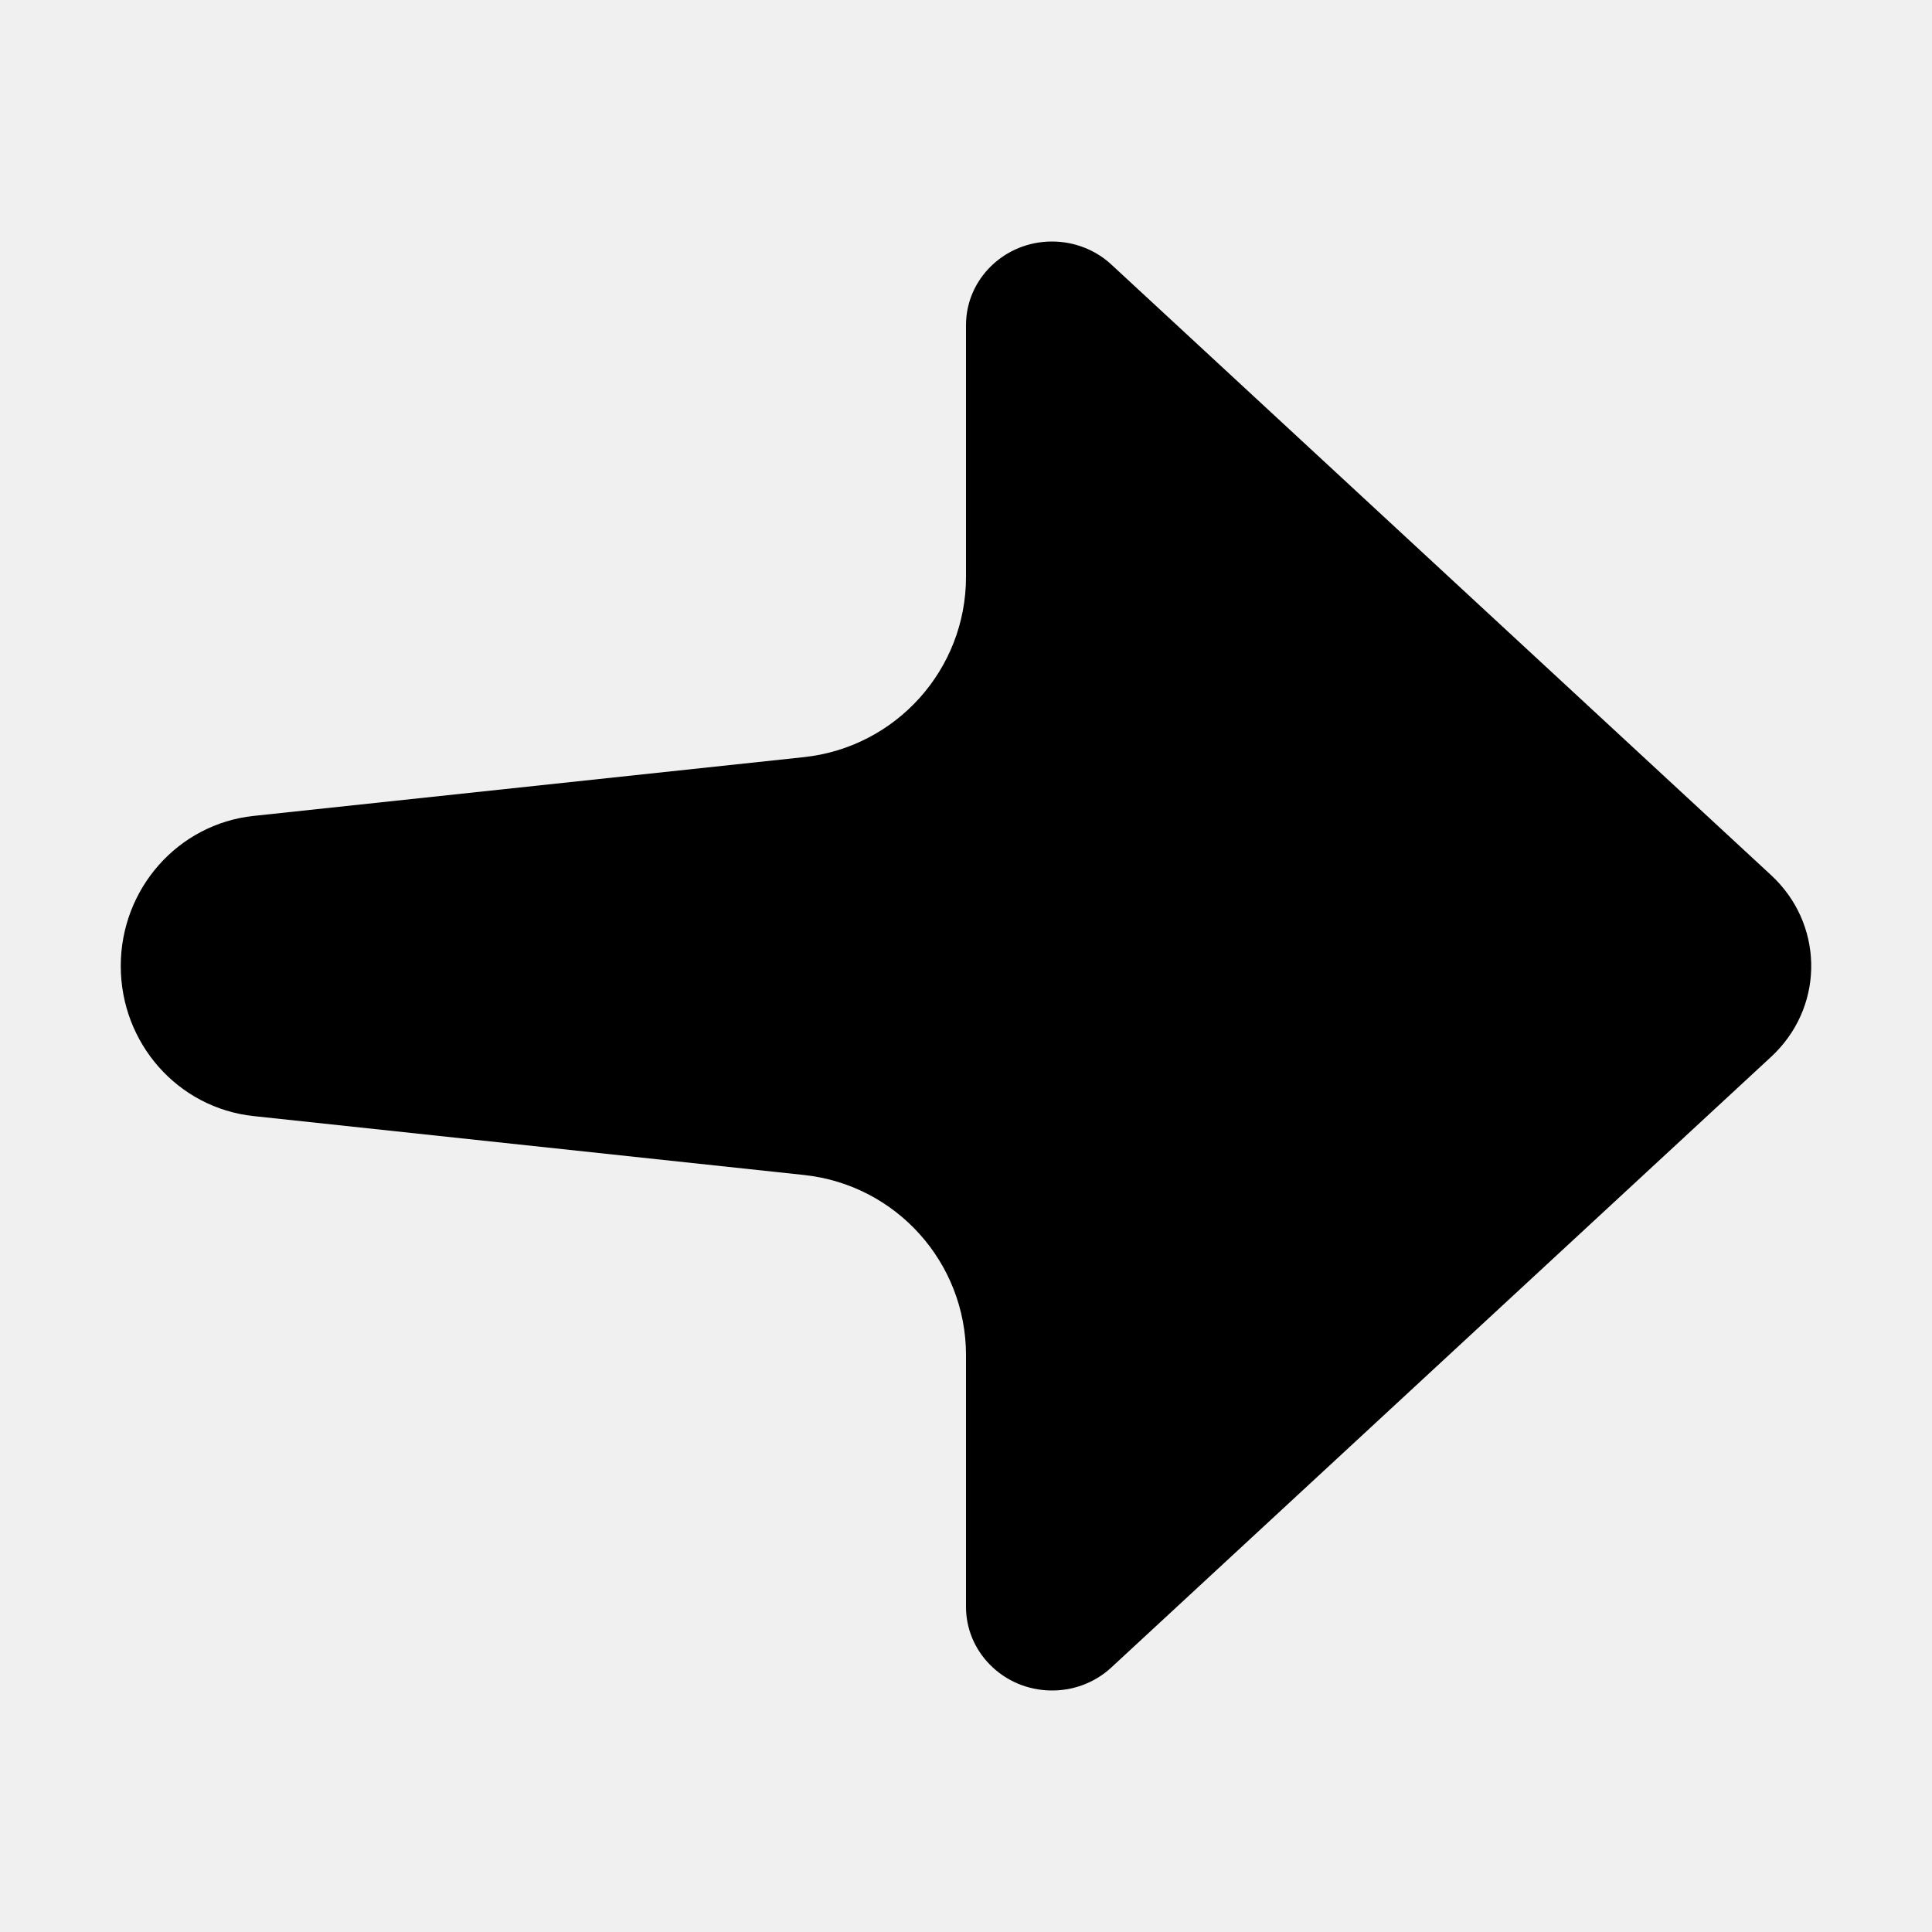
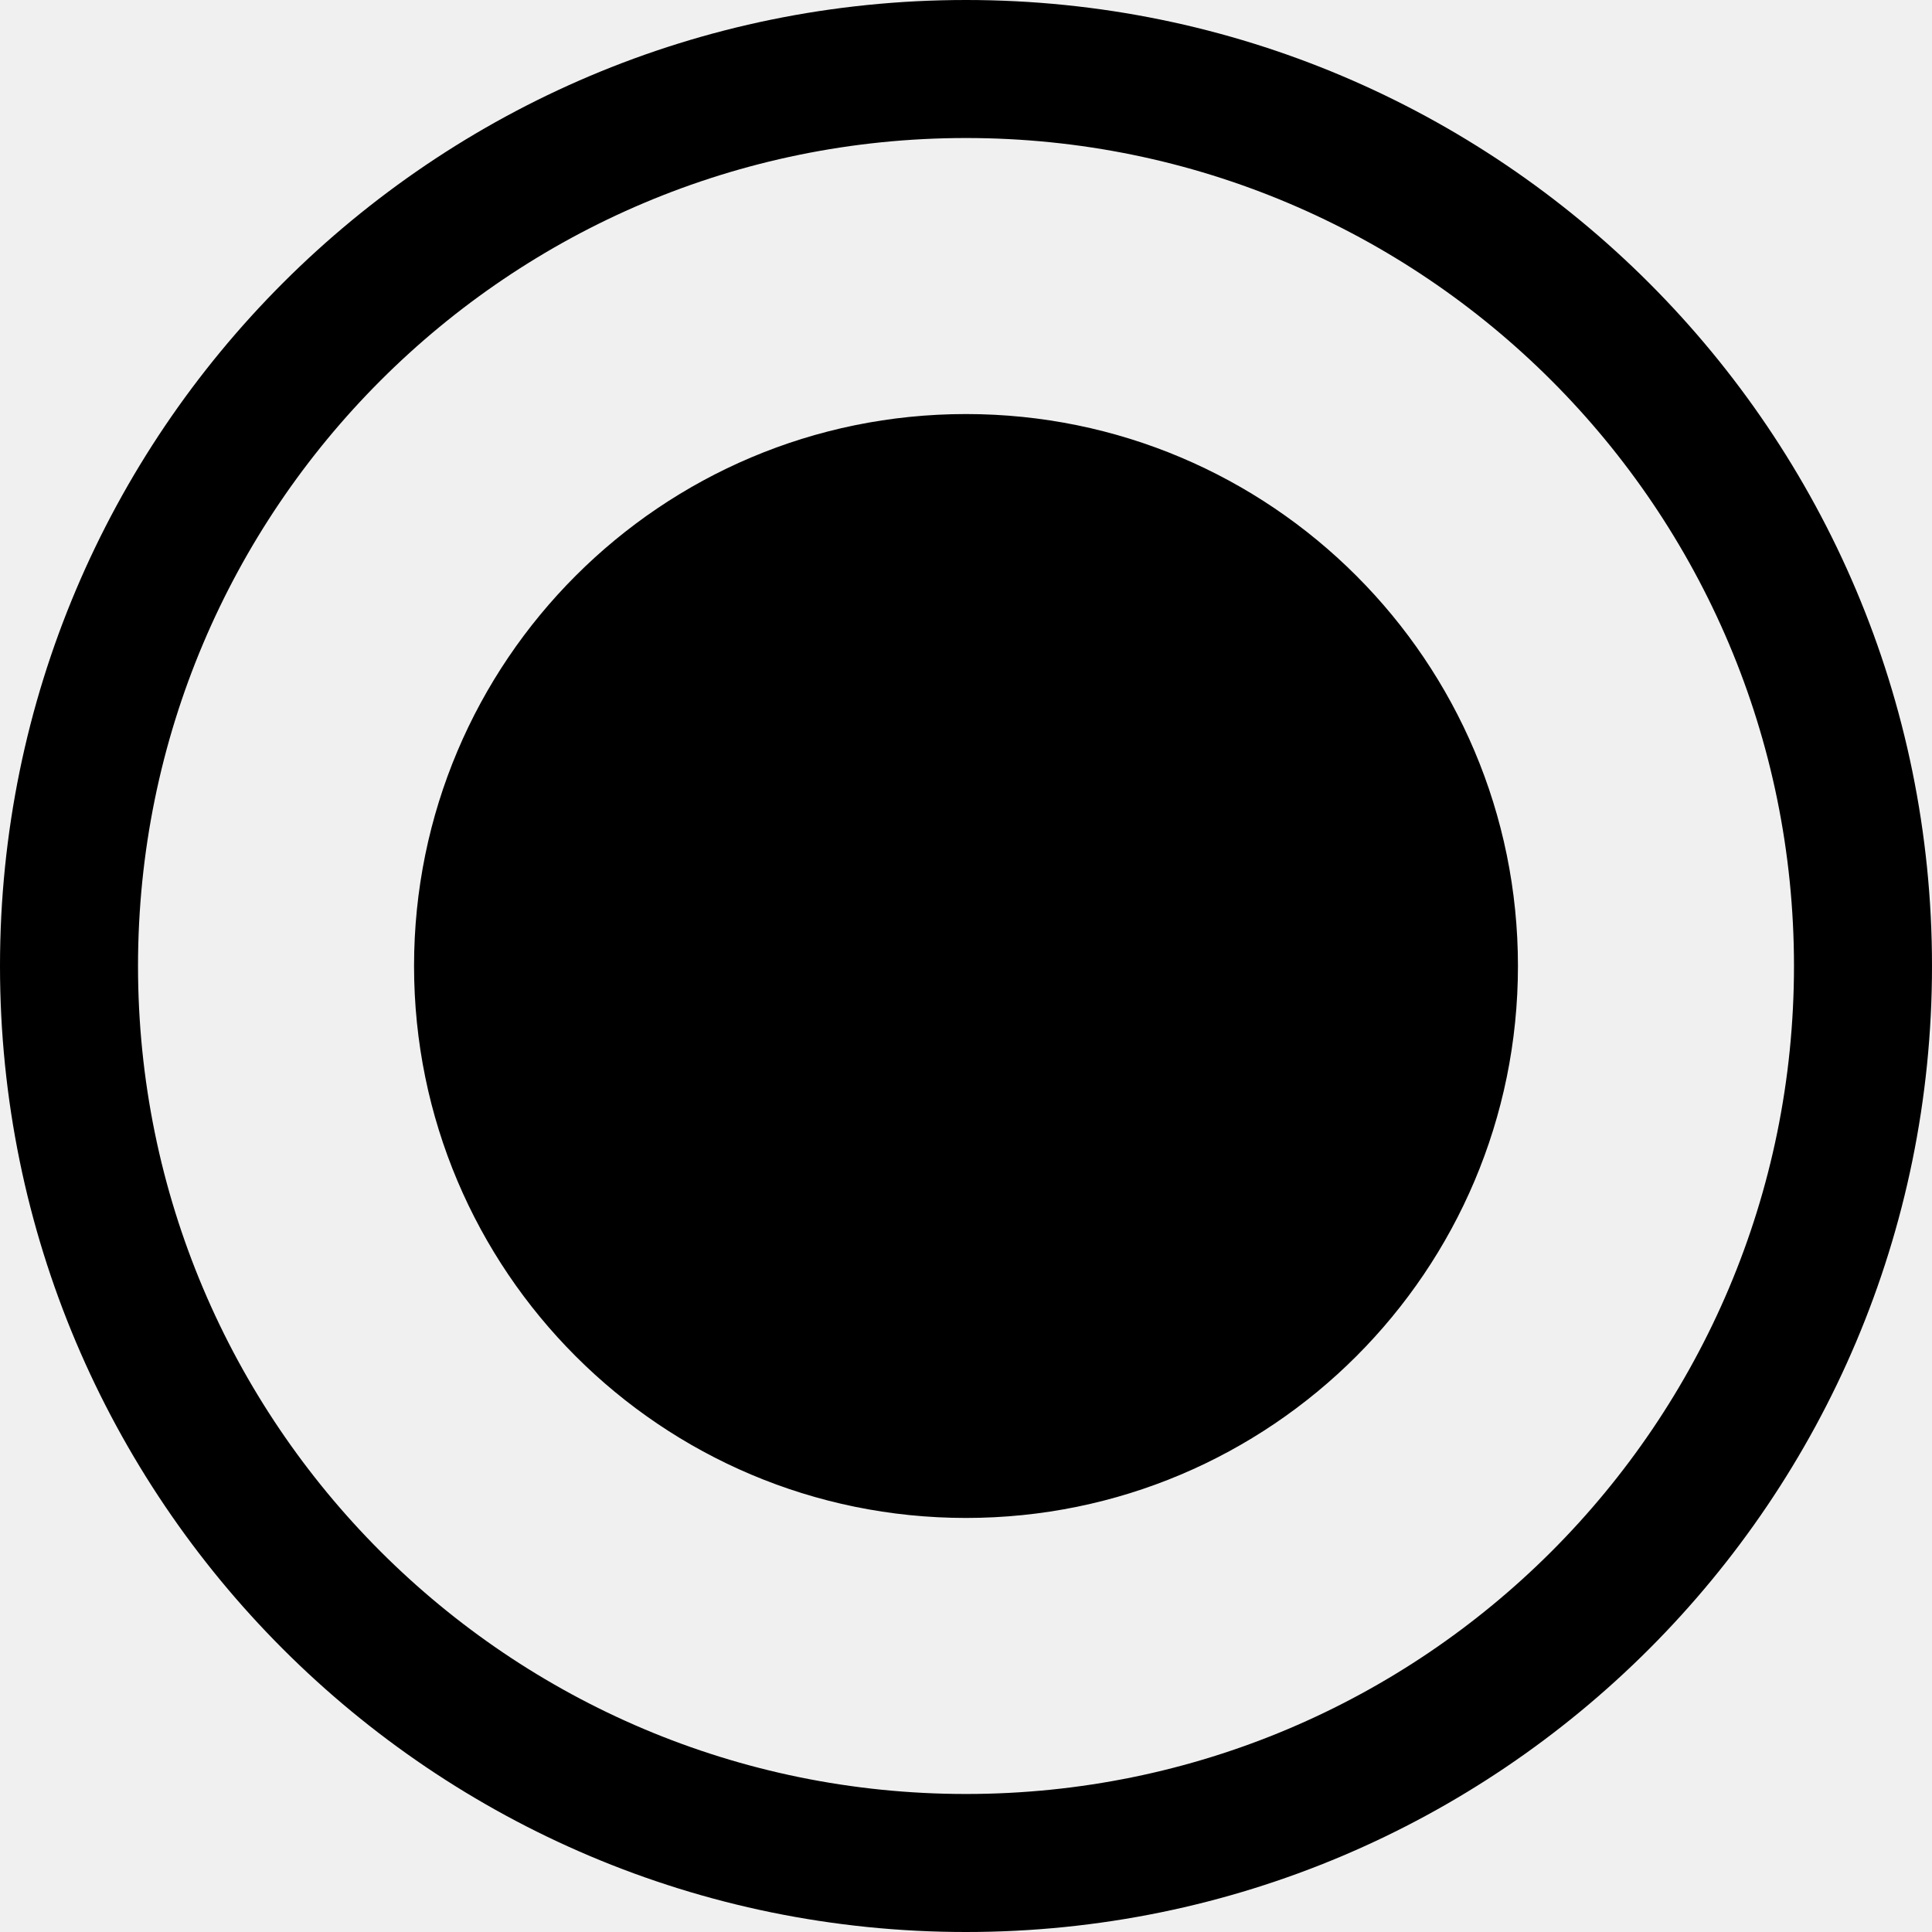
- <svg xmlns="http://www.w3.org/2000/svg" xmlns:xlink="http://www.w3.org/1999/xlink" viewBox="0 0 16 16">
-   <defs>
-     <path id="prefix__a" d="M7.731 8.34l-.488 4.56C7.176 13.527 6.64 14 6 14c-.64 0-1.176-.474-1.243-1.1L4.27 8.34C4.187 7.578 3.544 7 2.777 7H.692C.31 7 0 6.681 0 6.288c0-.183.068-.36.191-.492L5.248.332c.396-.428 1.053-.444 1.468-.037l.036.037 5.057 5.464c.264.285.253.736-.024 1.007-.129.127-.3.197-.477.197H9.223c-.767 0-1.41.578-1.492 1.34z" />
-   </defs>
+ <svg xmlns="http://www.w3.org/2000/svg" version="1.1" viewBox="0 0 16 16">
  <g fill="none" fill-rule="evenodd">
-     <path d="M0 0H16V16H0z" />
-     <g transform="rotate(90 6.5 8.5)">
-       <use fill="#FFF" xlink:href="#prefix__a" />
-       <use fill="currentColor" xlink:href="#prefix__a" />
-     </g>
+     <path fill="currentColor" d="m8 0c4.418-8.1162e-16 8 3.582 8 8s-3.582 8-8 8-8-3.582-8-8 3.582-8 8-8zm0 1.143c-3.787 0-6.857 3.07-6.857 6.857 0 3.787 3.07 6.857 6.857 6.857 3.787 0 6.857-3.07 6.857-6.857 0-3.787-3.07-6.857-6.857-6.857zm0 2.286c2.525 0 4.571 2.047 4.571 4.571 0 2.525-2.047 4.571-4.571 4.571-2.525 0-4.571-2.047-4.571-4.571 0-2.525 2.047-4.571 4.571-4.571z" />
  </g>
</svg>
